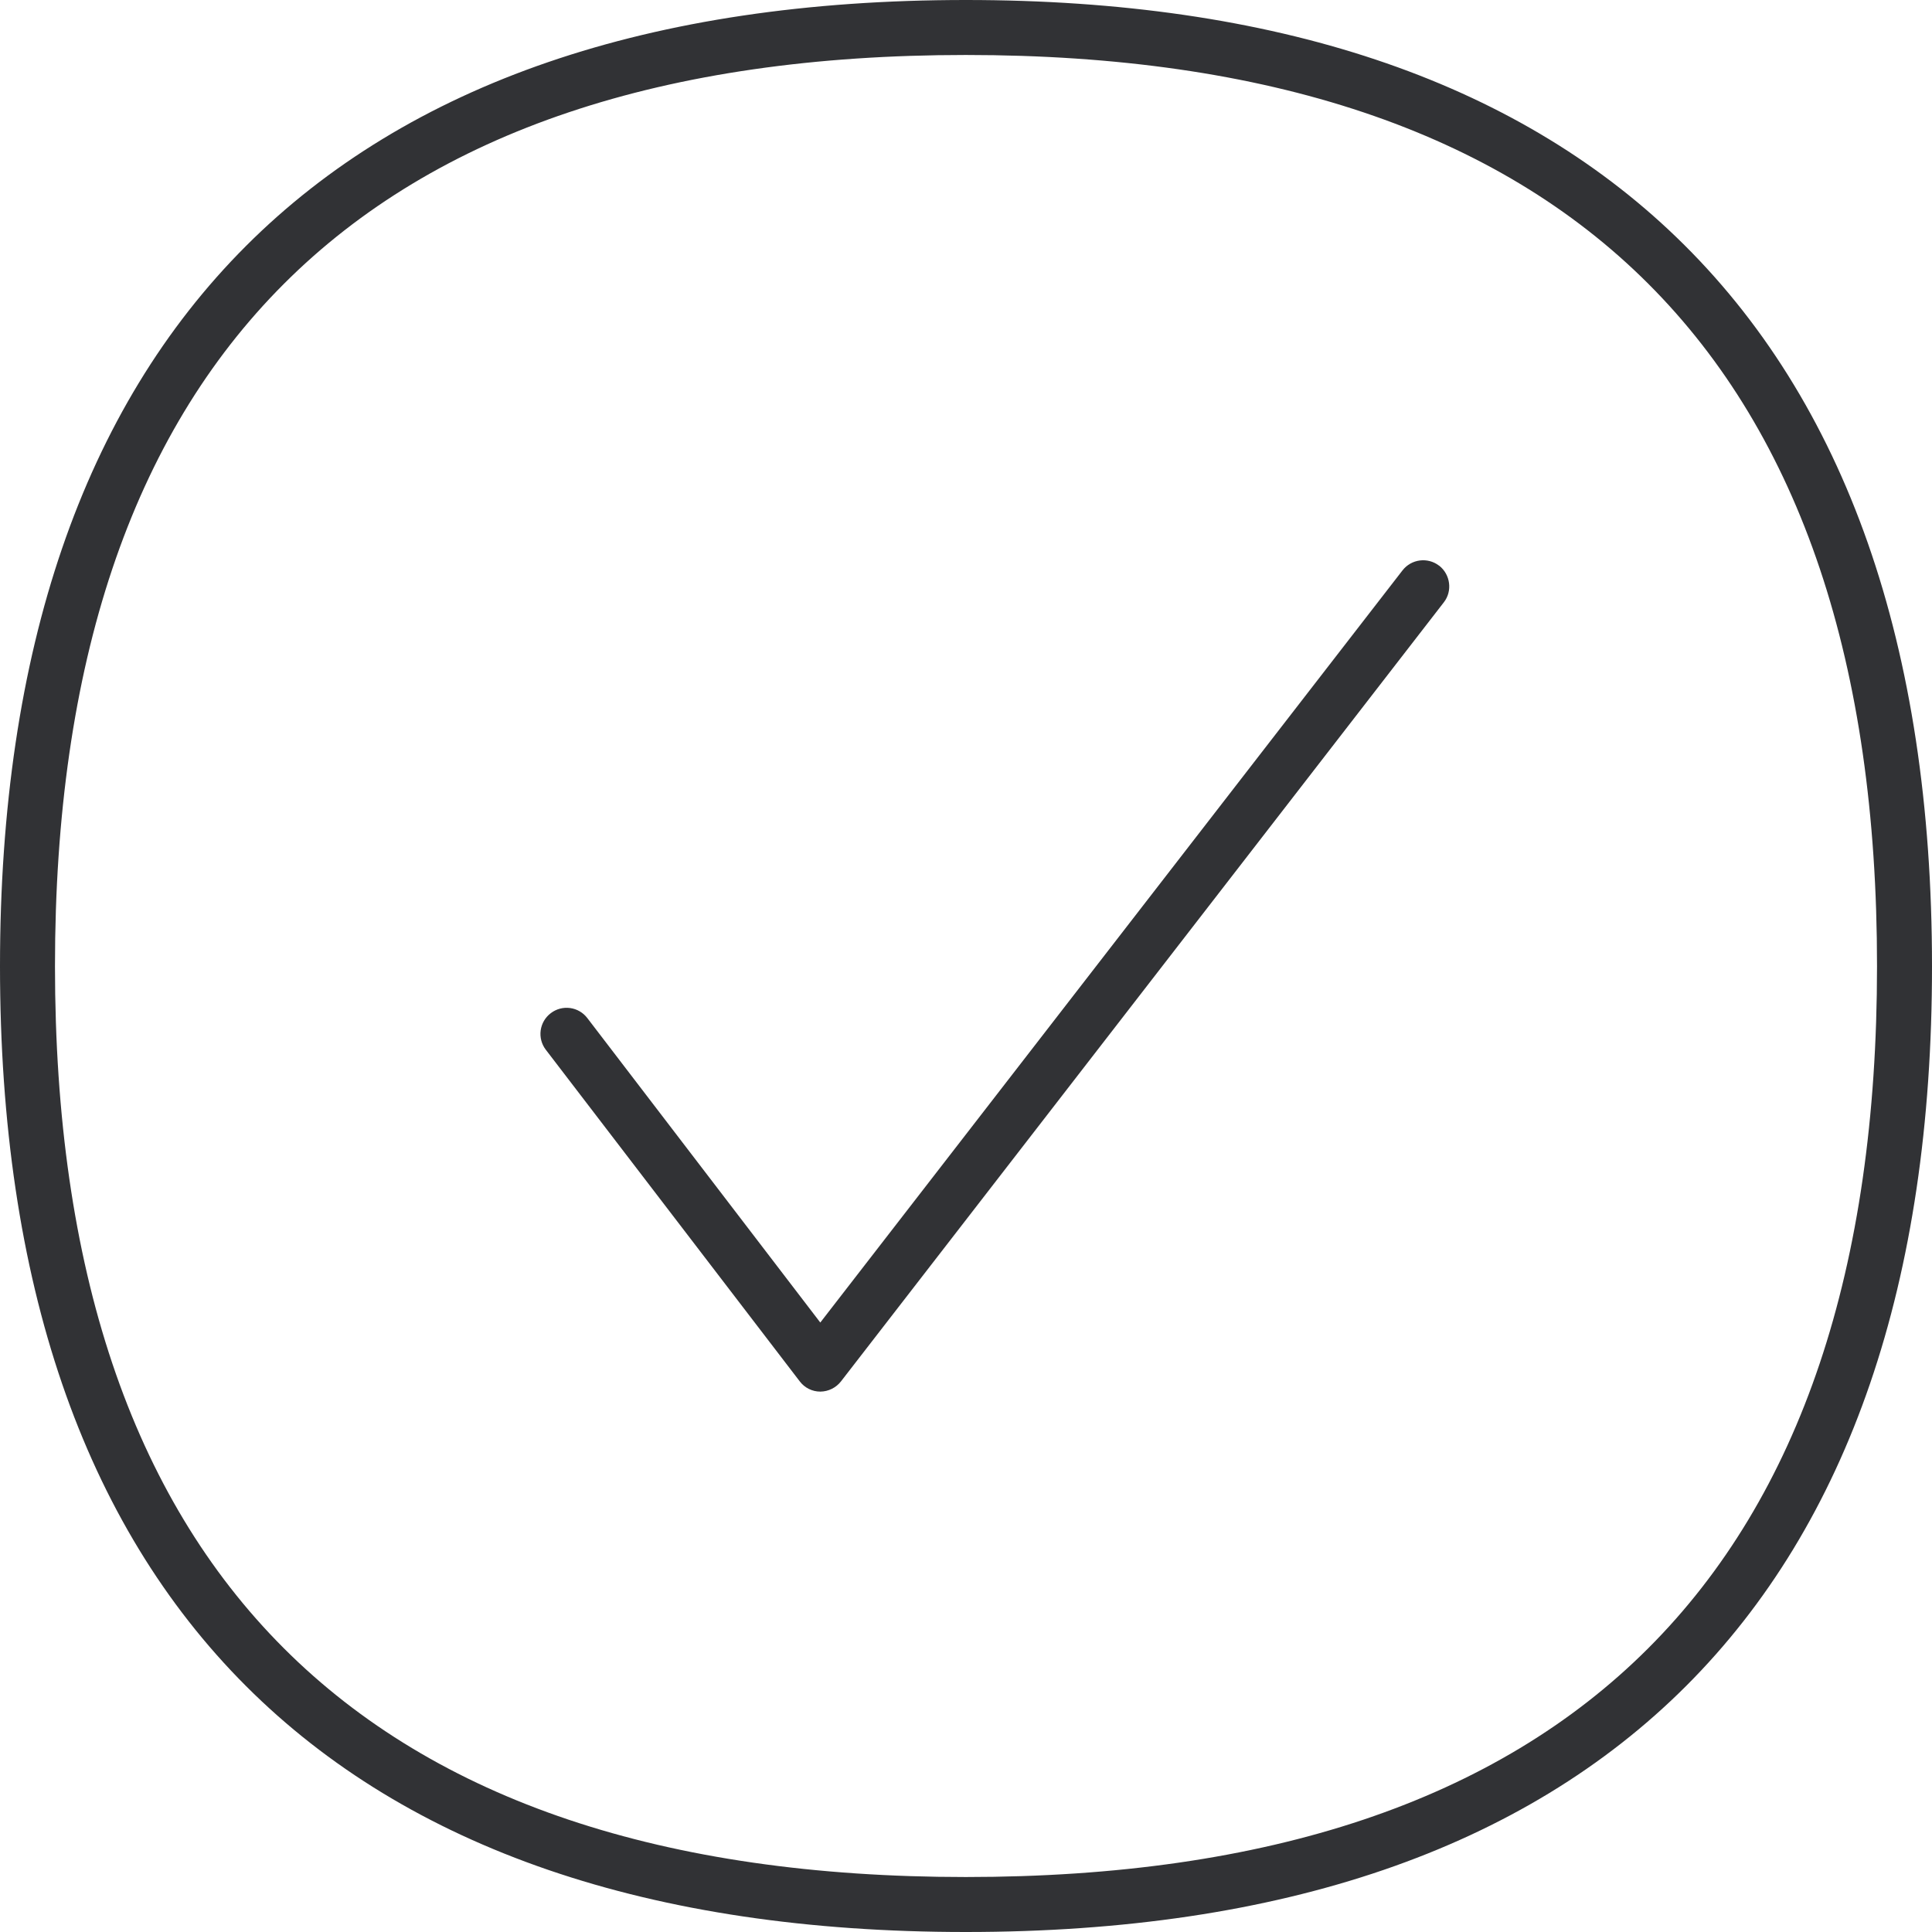
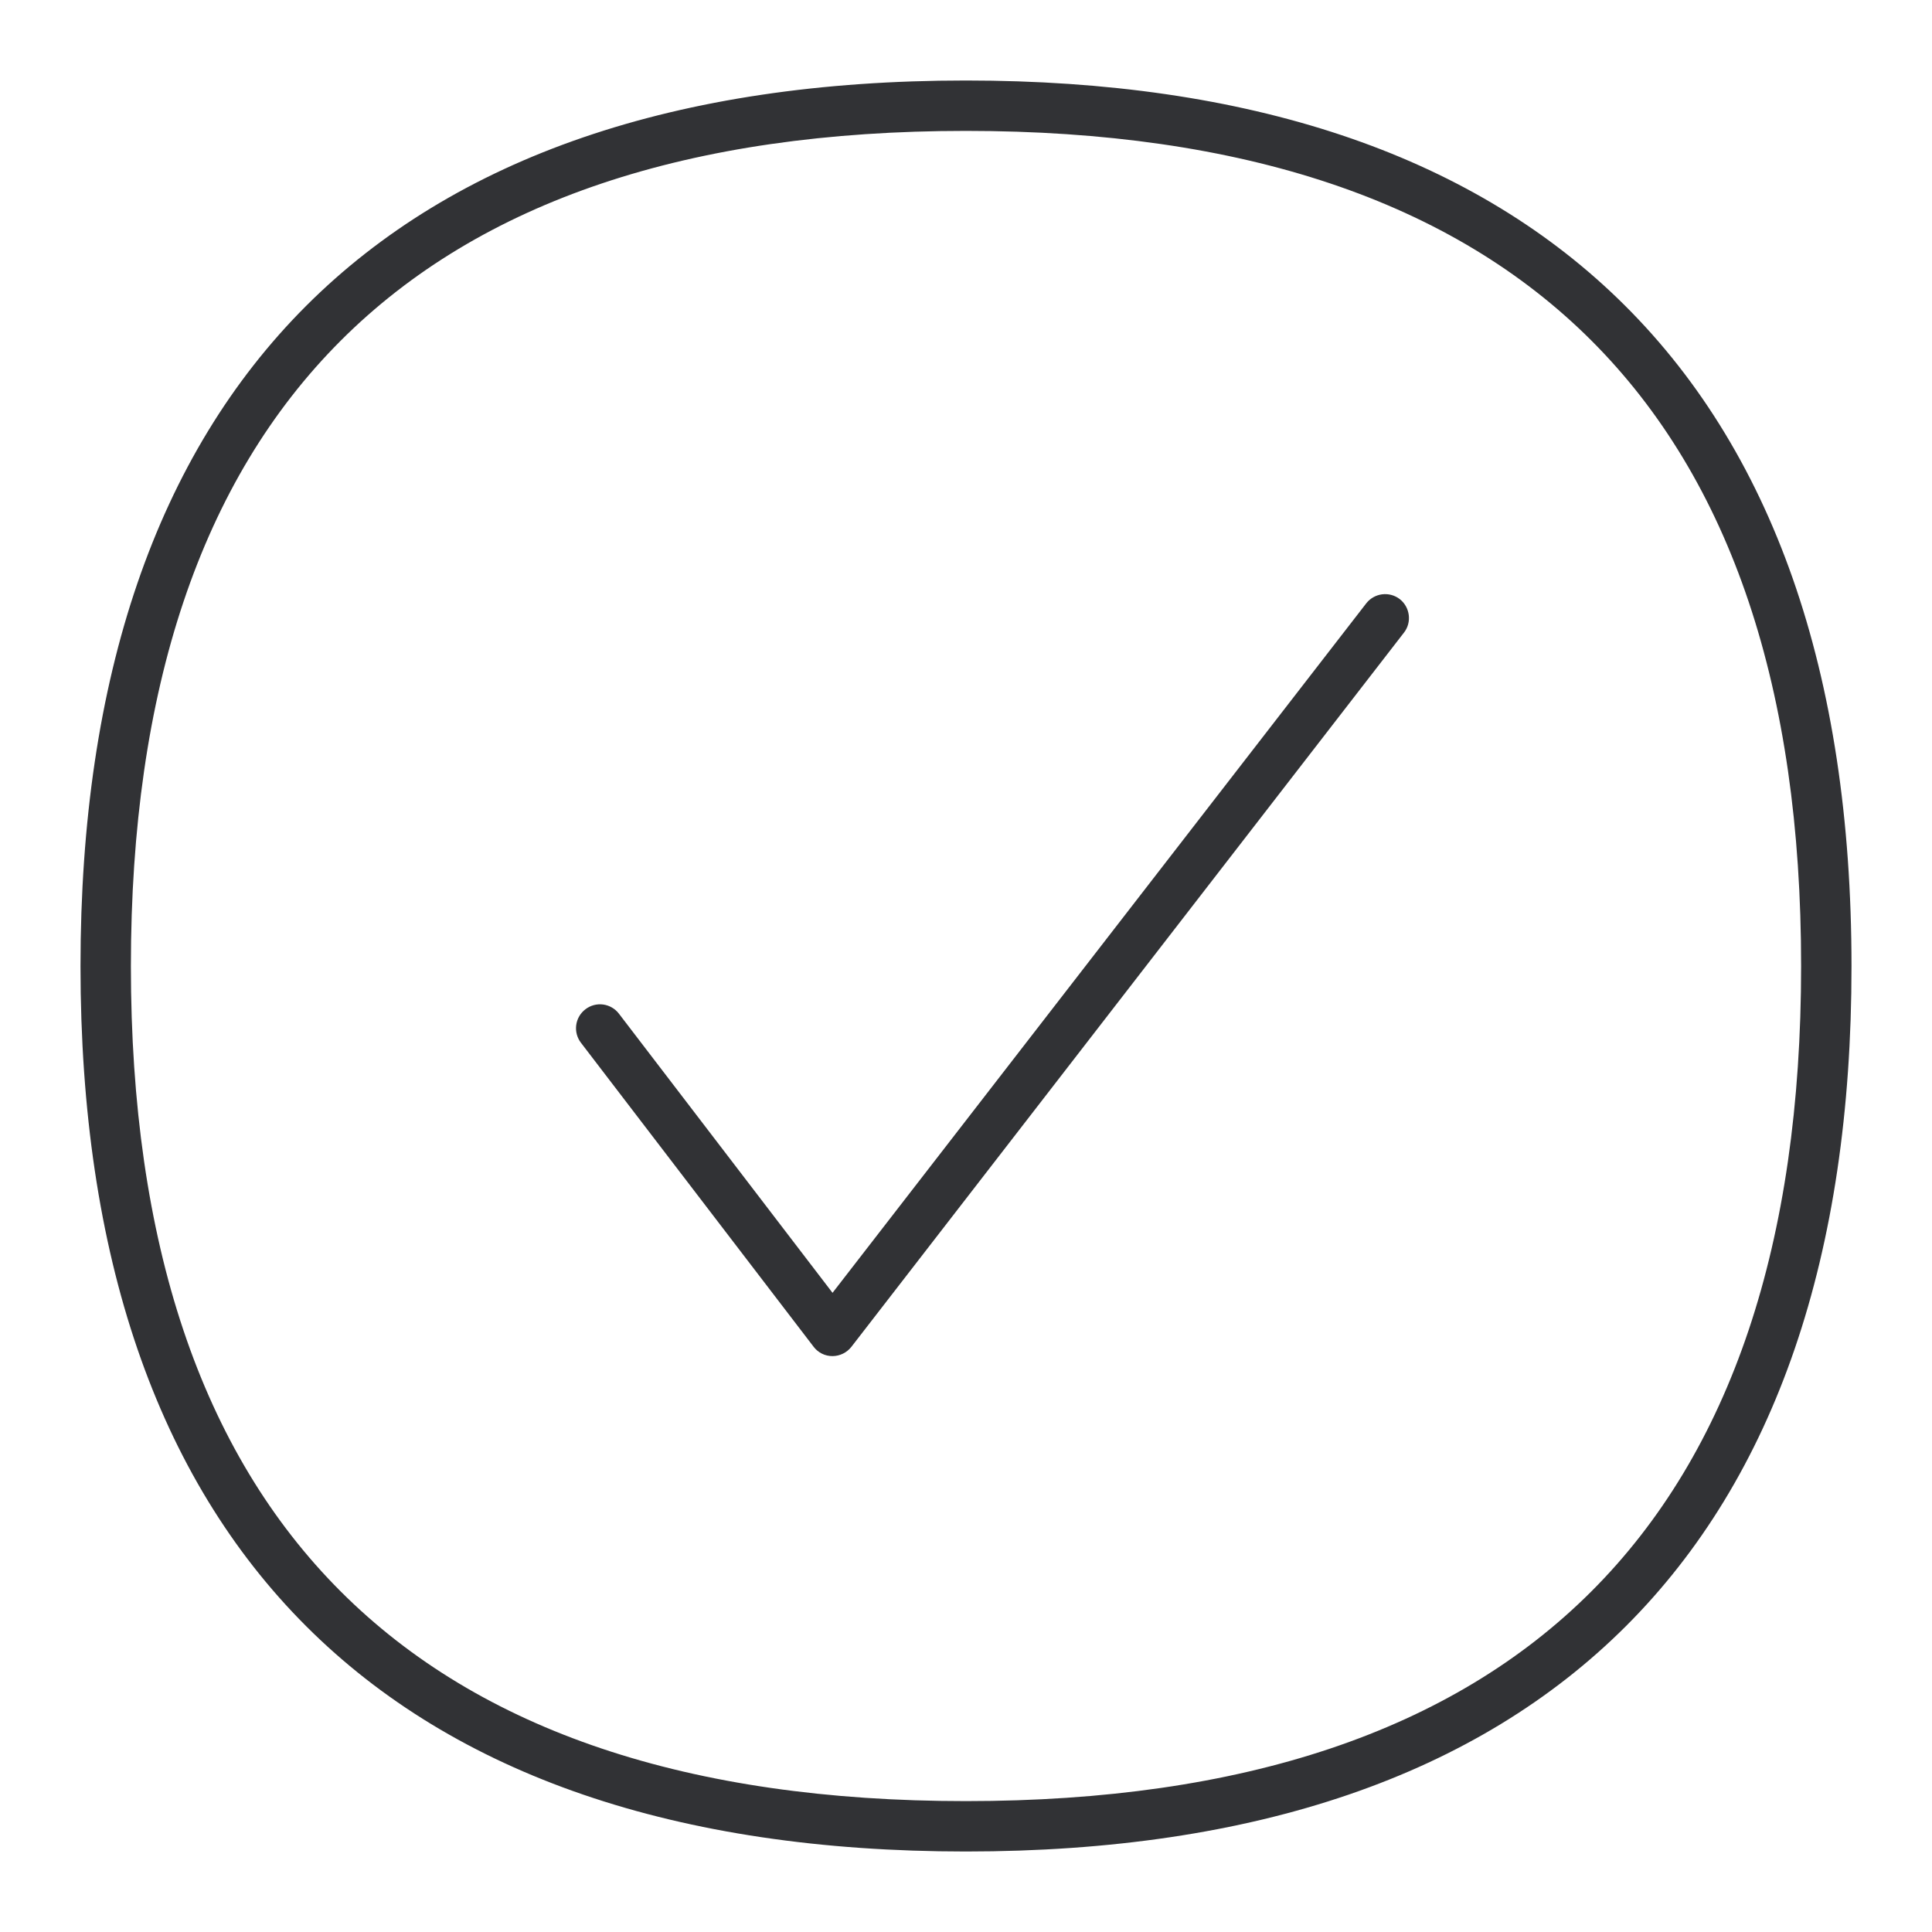
<svg xmlns="http://www.w3.org/2000/svg" width="24" height="24" viewBox="0 0 24 24">
-   <path d="M11.998 0c3.83 0 6.799.99 8.828 2.948C22.931 4.978 24 8.025 24 12.002 24.003 19.849 19.853 24 11.998 24 4.151 24 0 19.853 0 12.002 0 4.15 4.147 0 11.998 0zm0 .683C4.493.683.683 4.493.683 12.002c0 7.505 3.806 11.315 11.315 11.315 7.513 0 11.319-3.806 11.319-11.315C23.32 4.489 19.51.683 11.998.683zm5.88 6.344c.14.11.167.315.058.455l-7.489 9.678a.329.329 0 01-.256.127.319.319 0 01-.256-.127L6.78 13.04a.323.323 0 01.062-.454.323.323 0 01.454.061l2.894 3.782 7.232-9.343a.325.325 0 01.455-.059z" fill="#313235" fill-rule="nonzero" />
+   <path d="M11.998 1c3.511 0 6.232.908 8.093 2.703C22.02 5.563 23 8.356 23 12.002 23.003 19.195 19.198 23 11.998 23 4.805 23 1 19.198 1 12.002 1 4.805 4.802 1 11.998 1zm0 .626c-6.88 0-10.372 3.492-10.372 10.376 0 6.88 3.489 10.372 10.372 10.372 6.887 0 10.376-3.489 10.376-10.372.003-6.887-3.489-10.376-10.376-10.376zm5.39 5.816c.128.1.153.288.053.416l-6.864 8.872a.301.301 0 01-.235.116.292.292 0 01-.235-.116l-2.89-3.776a.296.296 0 01.056-.417.296.296 0 01.416.056l2.653 3.467 6.63-8.565a.298.298 0 01.416-.053z" fill="#313235" fill-rule="nonzero" />
</svg>
